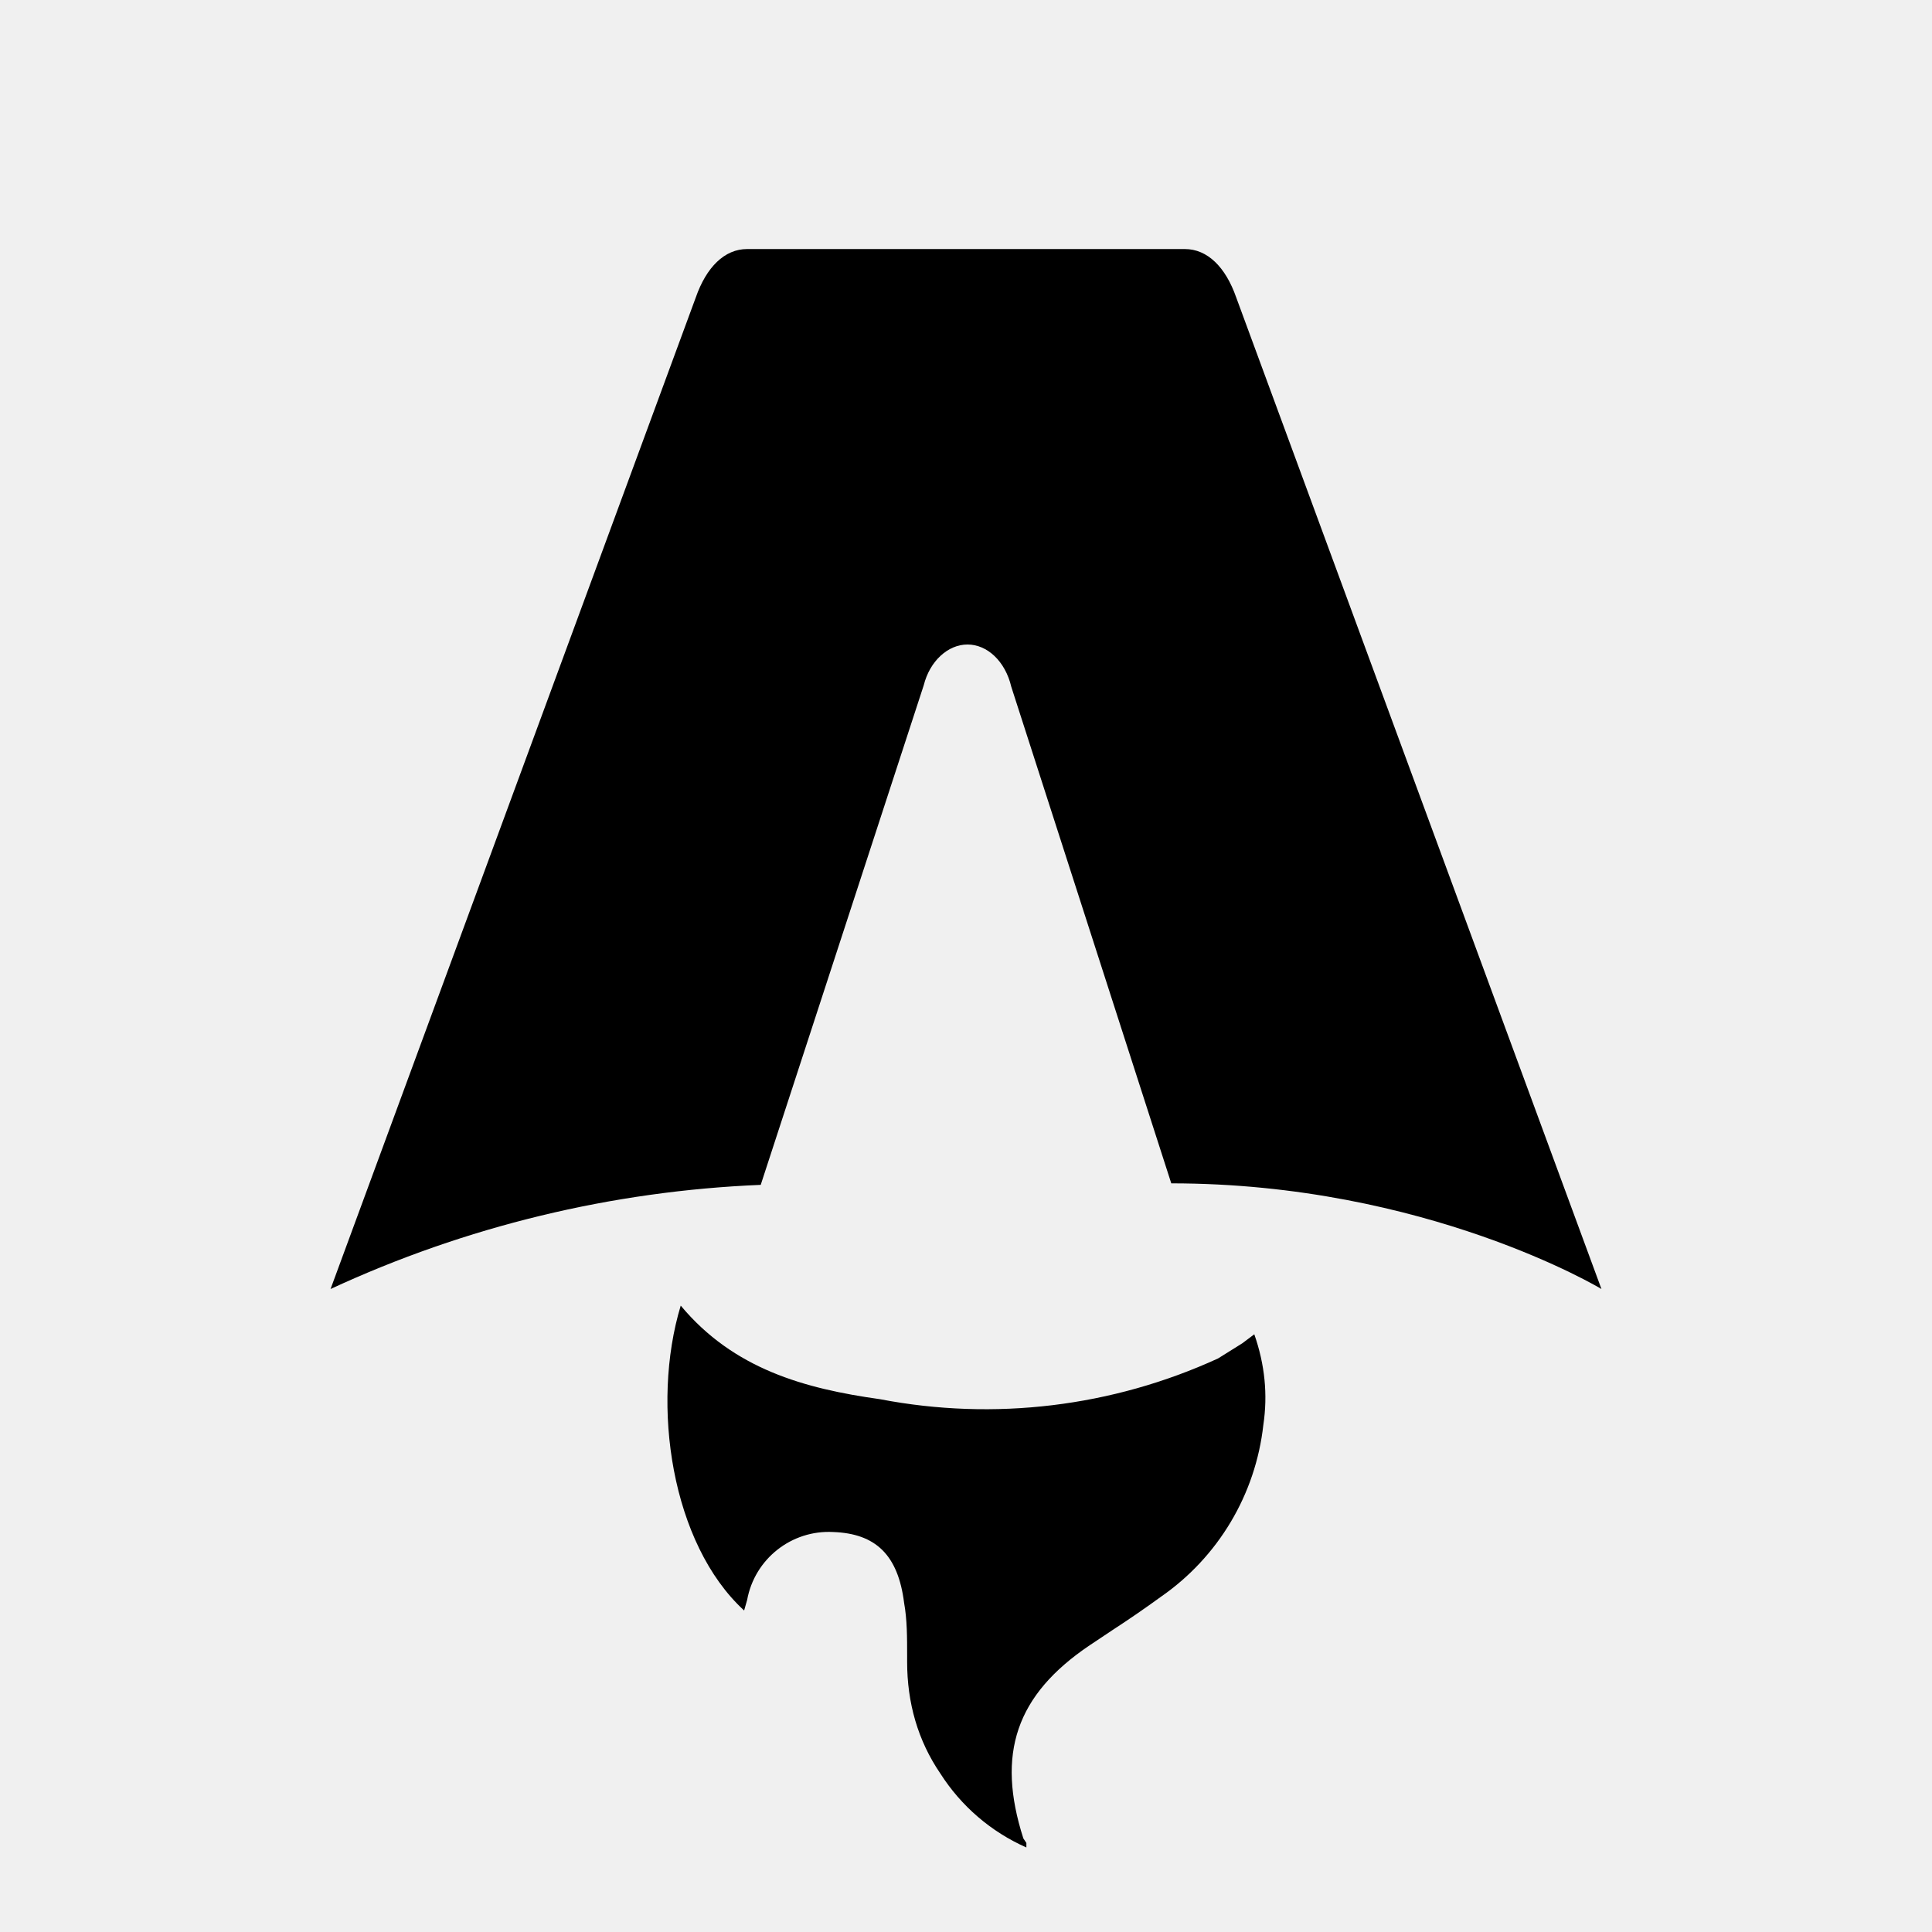
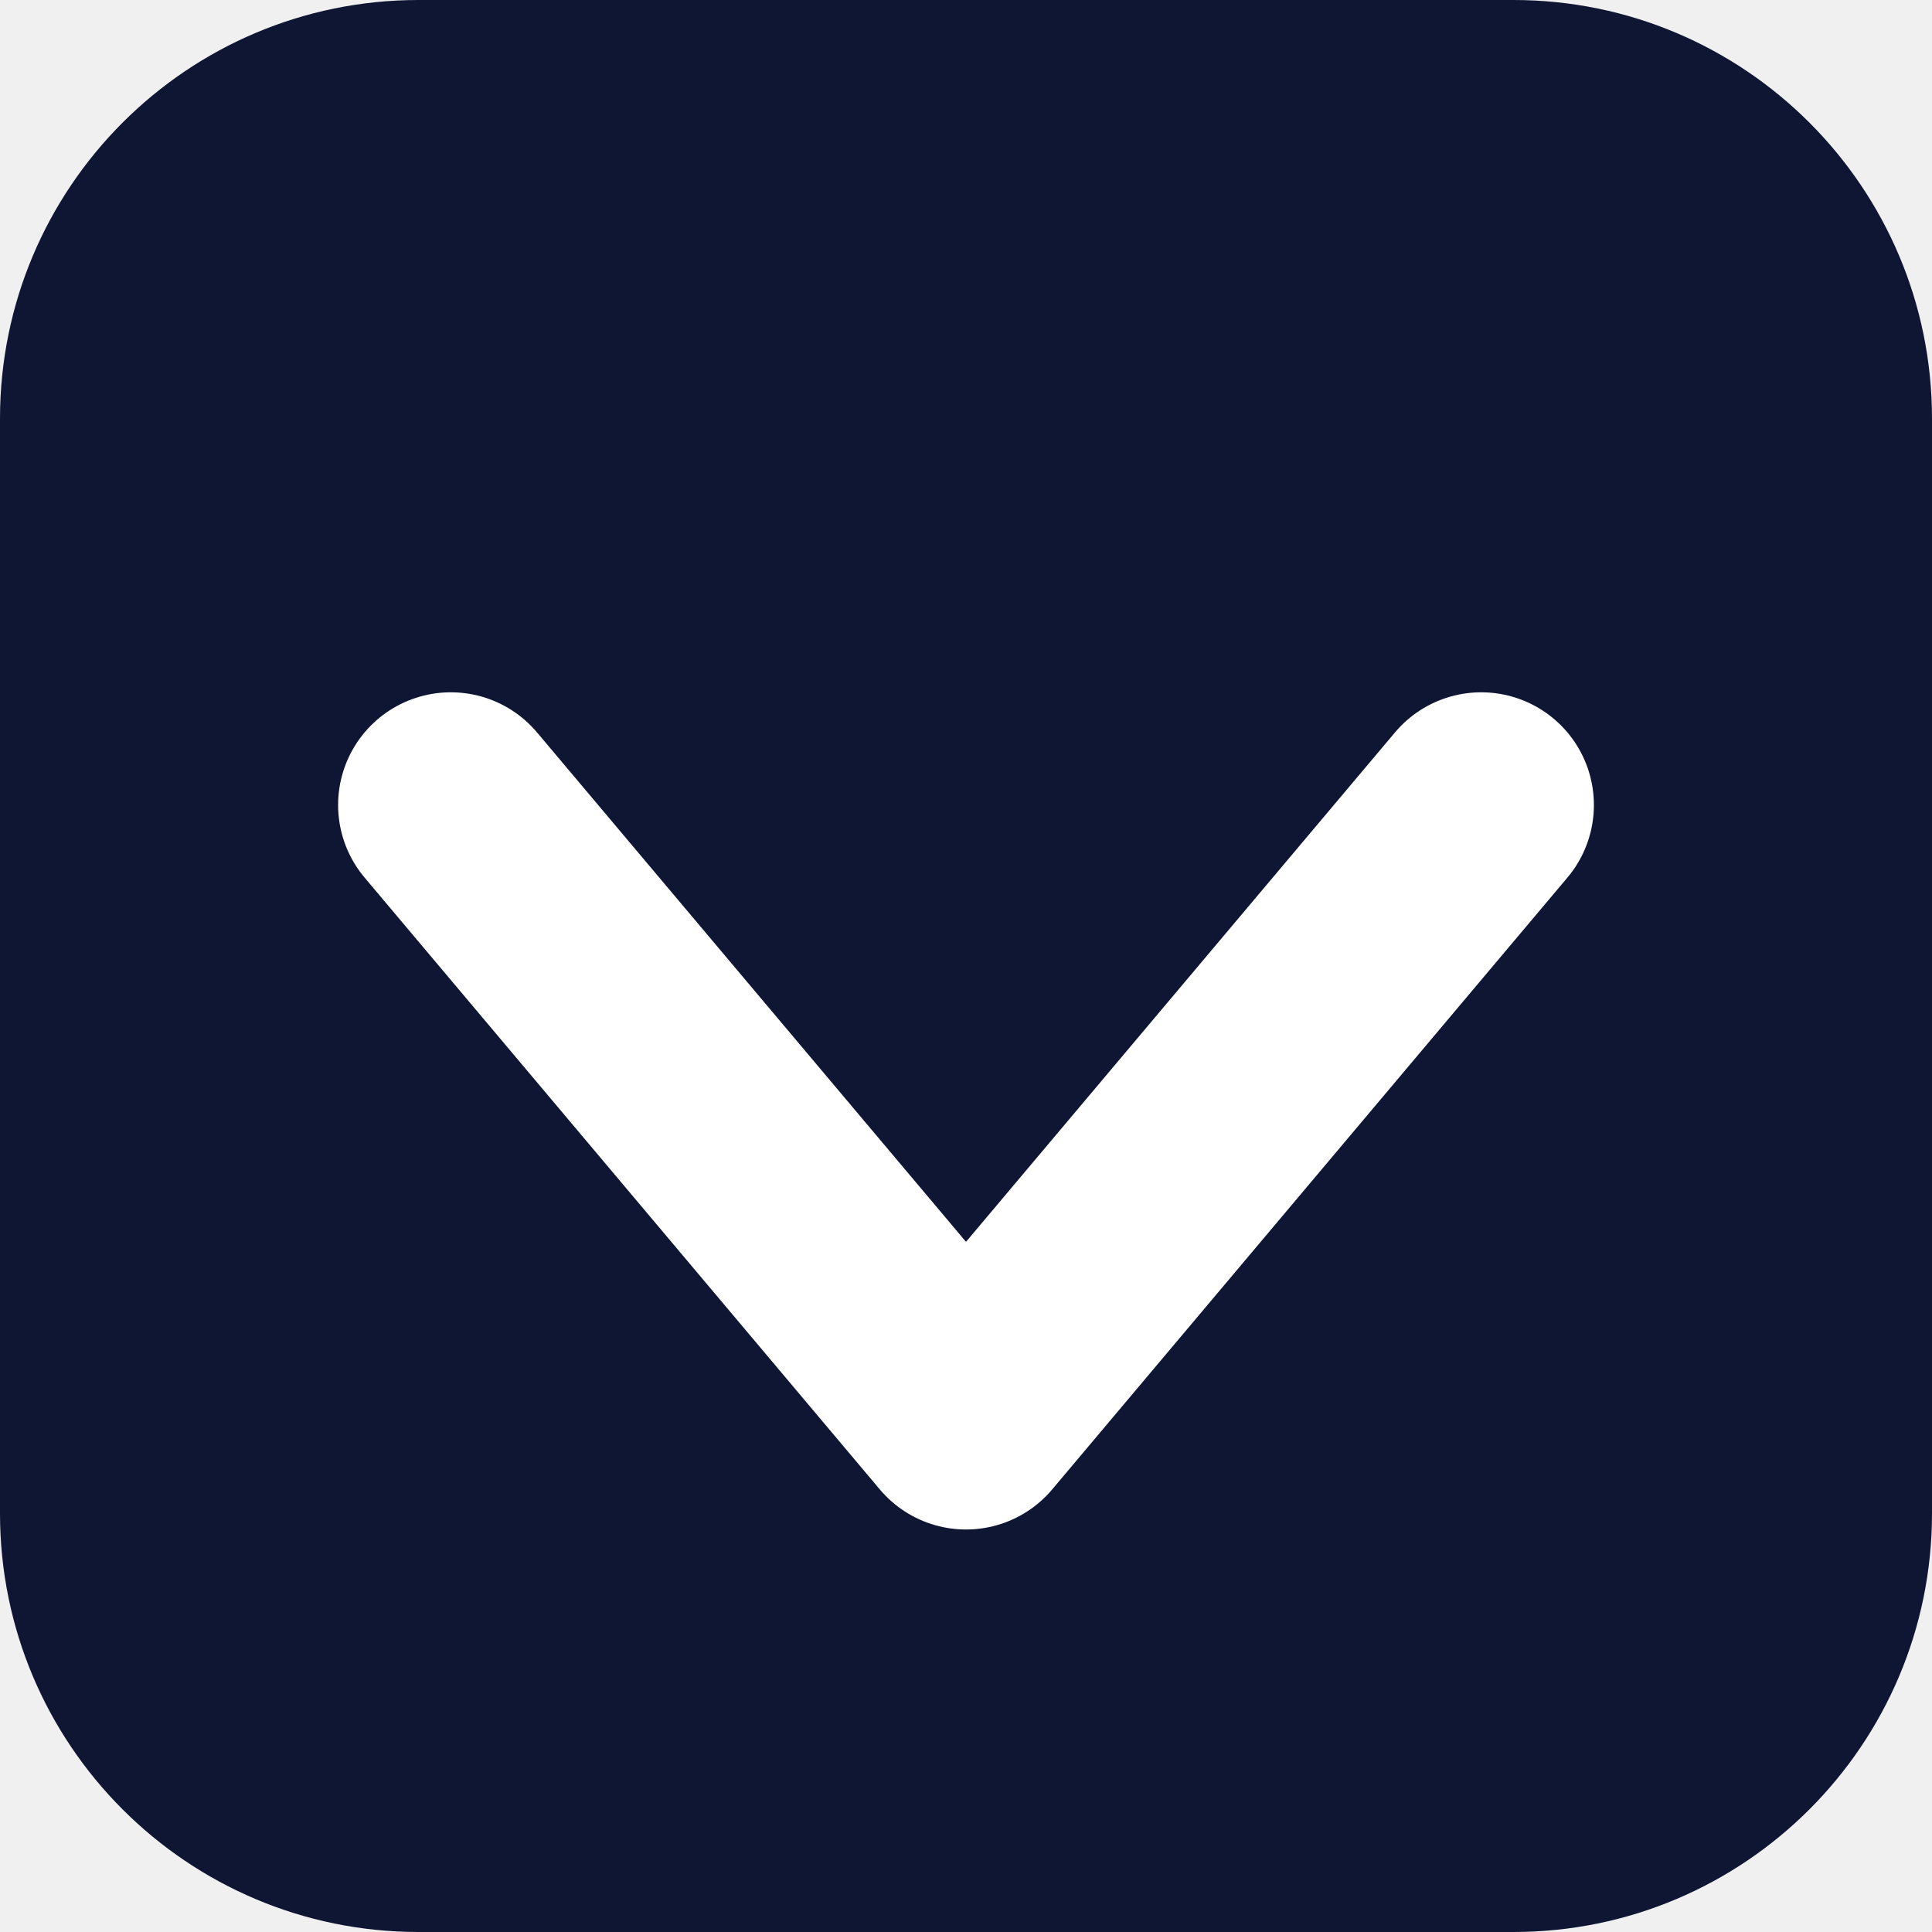
- <svg xmlns="http://www.w3.org/2000/svg" fill="none" viewBox="0 0 128 128">
-   <path d="M50.4 78.5a75.1 75.1 0 0 0-28.5 6.9l24.2-65.7c.7-2 1.9-3.2 3.4-3.2h29c1.5 0 2.7 1.2 3.4 3.2l24.2 65.7s-11.6-7-28.5-7L67 45.5c-.4-1.7-1.6-2.8-2.9-2.8-1.3 0-2.5 1.1-2.9 2.7L50.4 78.5Zm-1.1 28.2Zm-4.2-20.2c-2 6.6-.6 15.8 4.2 20.2a17.5 17.5 0 0 1 .2-.7 5.5 5.5 0 0 1 5.7-4.5c2.8.1 4.3 1.5 4.7 4.7.2 1.1.2 2.3.2 3.5v.4c0 2.7.7 5.2 2.2 7.4a13 13 0 0 0 5.7 4.9v-.3l-.2-.3c-1.8-5.6-.5-9.5 4.4-12.8l1.5-1a73 73 0 0 0 3.2-2.2 16 16 0 0 0 6.8-11.4c.3-2 .1-4-.6-6l-.8.6-1.6 1a37 37 0 0 1-22.4 2.7c-5-.7-9.7-2-13.2-6.2Z" />
-   <style>
-         path { fill: #000; }
-         @media (prefers-color-scheme: dark) {
-             path { fill: #FFF; }
-         }
-     </style>
+ <svg xmlns="http://www.w3.org/2000/svg" width="32" height="32" viewBox="0 0 120 120">
+   <rect width="120" height="120" rx="26" fill="#0E1633" />
+   <path d="M28 50 L60 88 L92 50" stroke="#FFFFFF" stroke-width="14" fill="none" stroke-linecap="round" stroke-linejoin="round" />
</svg>
